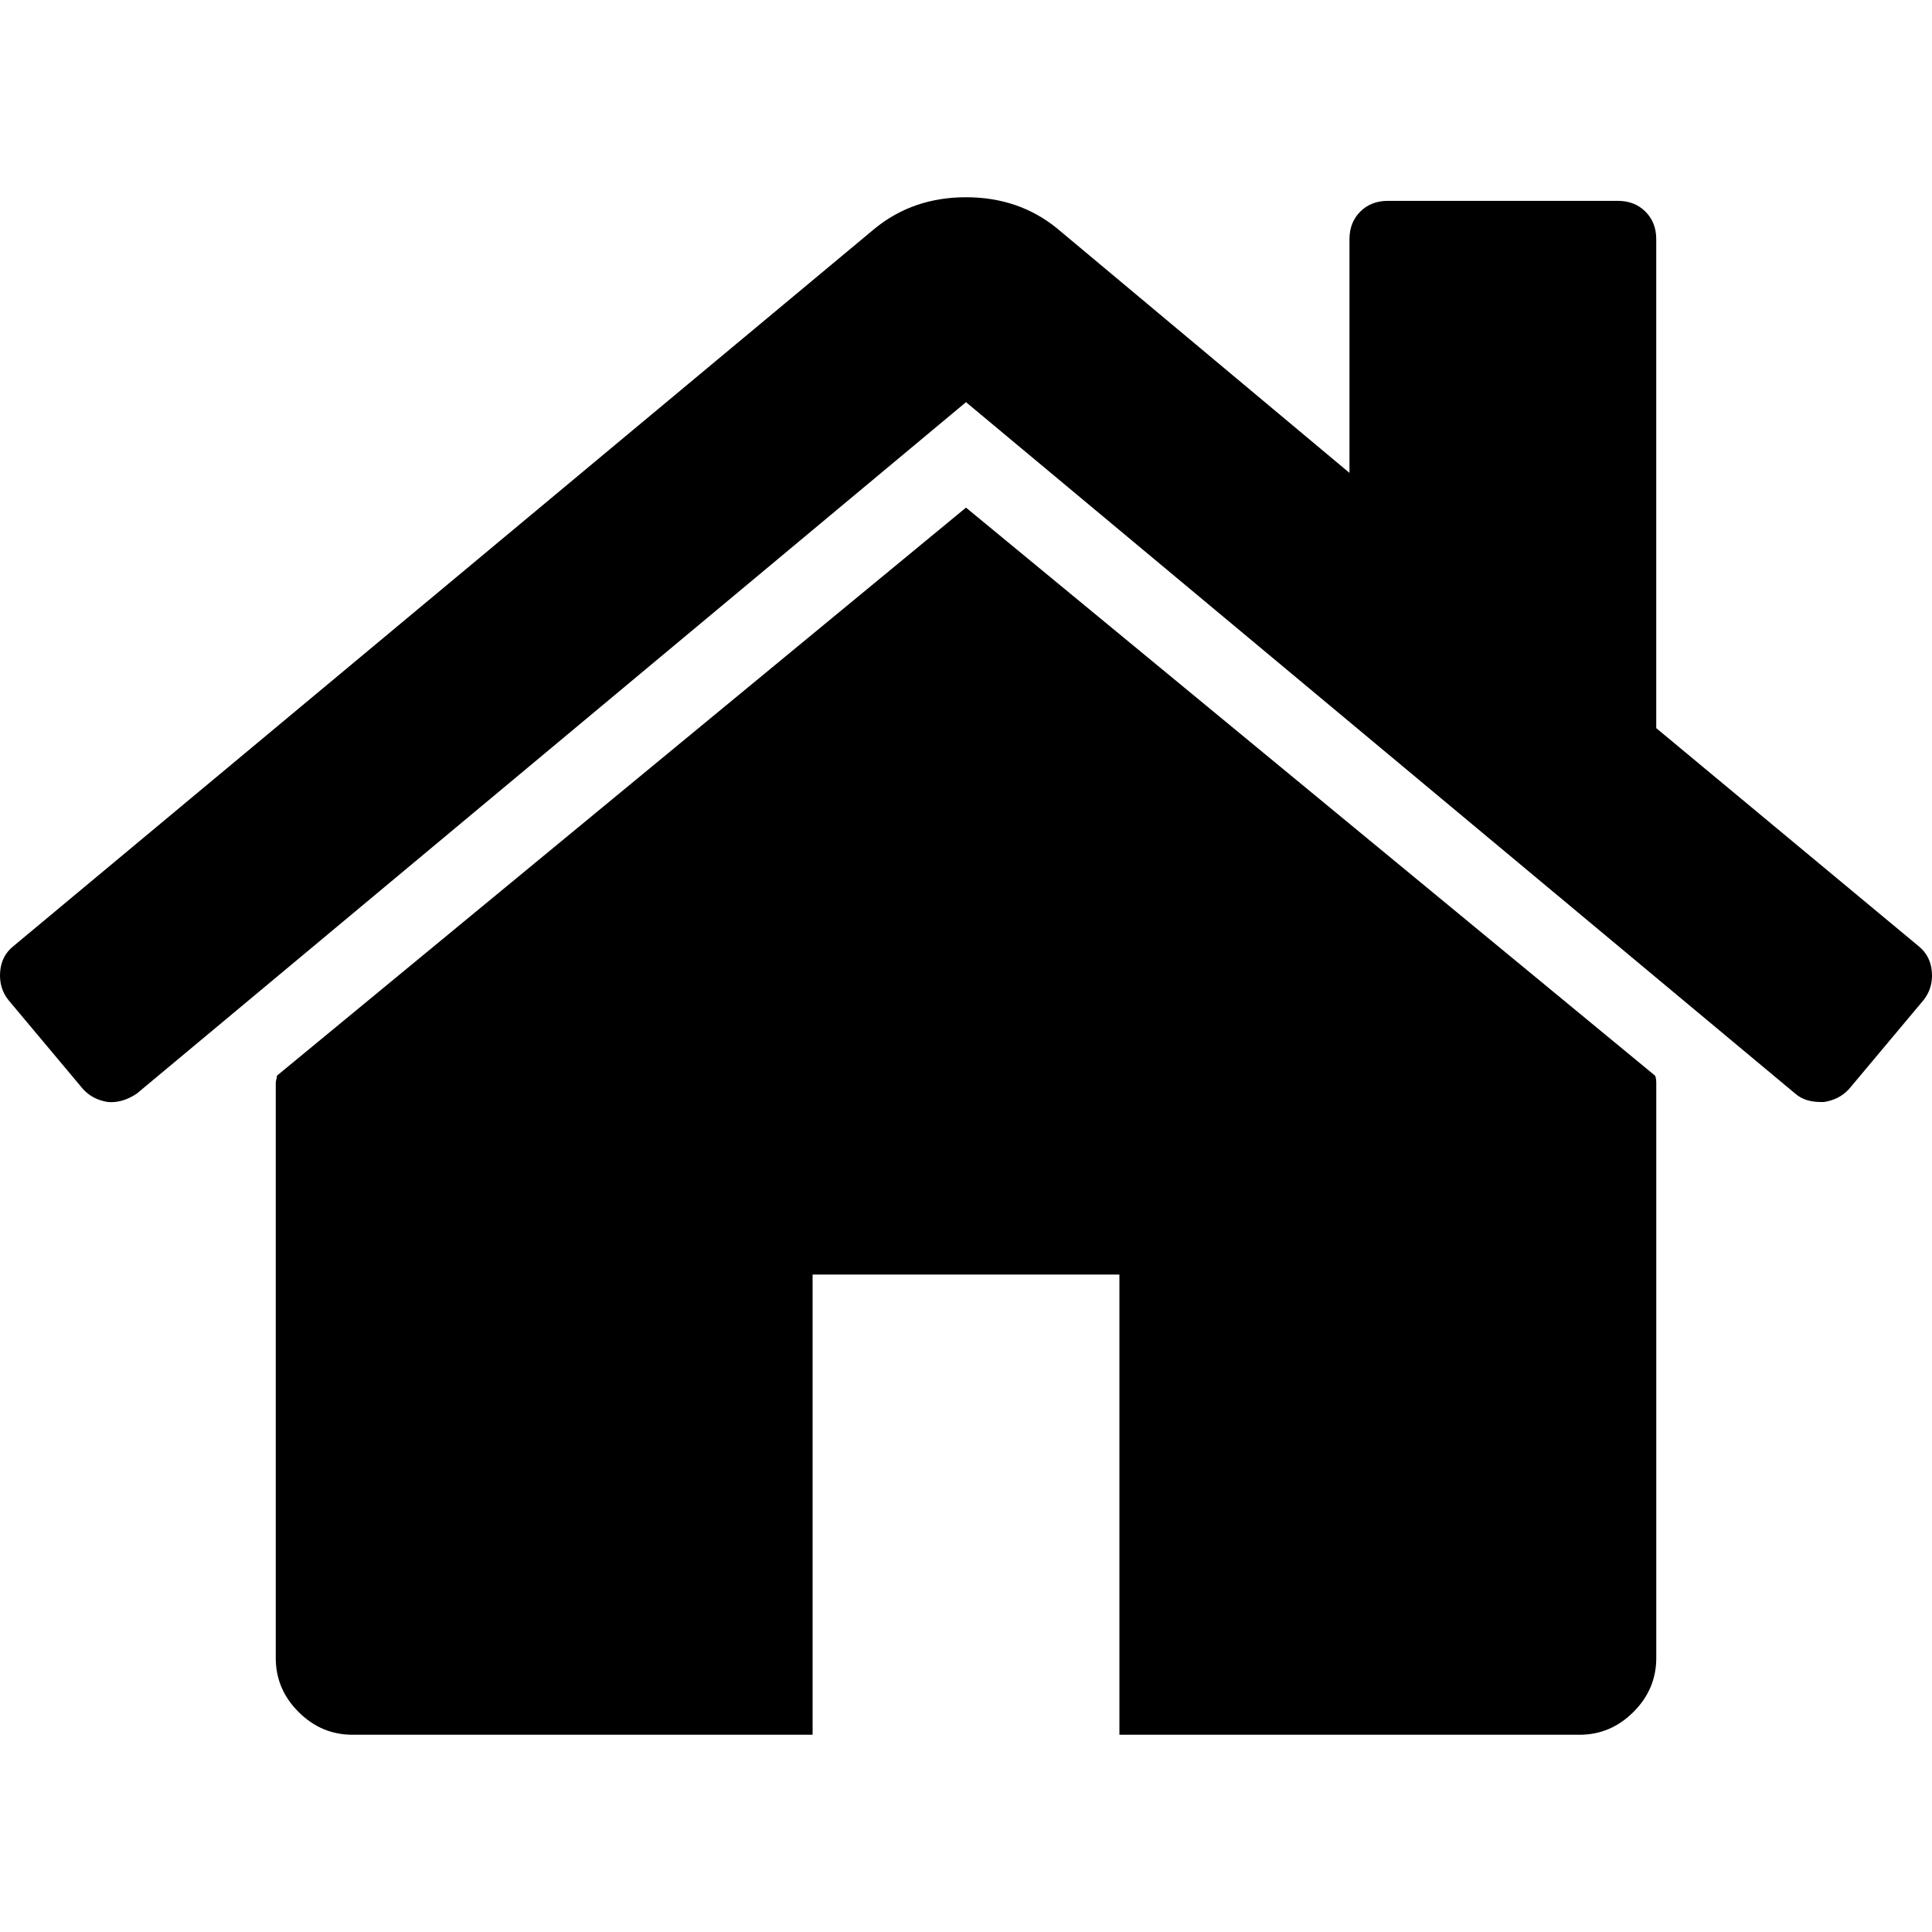
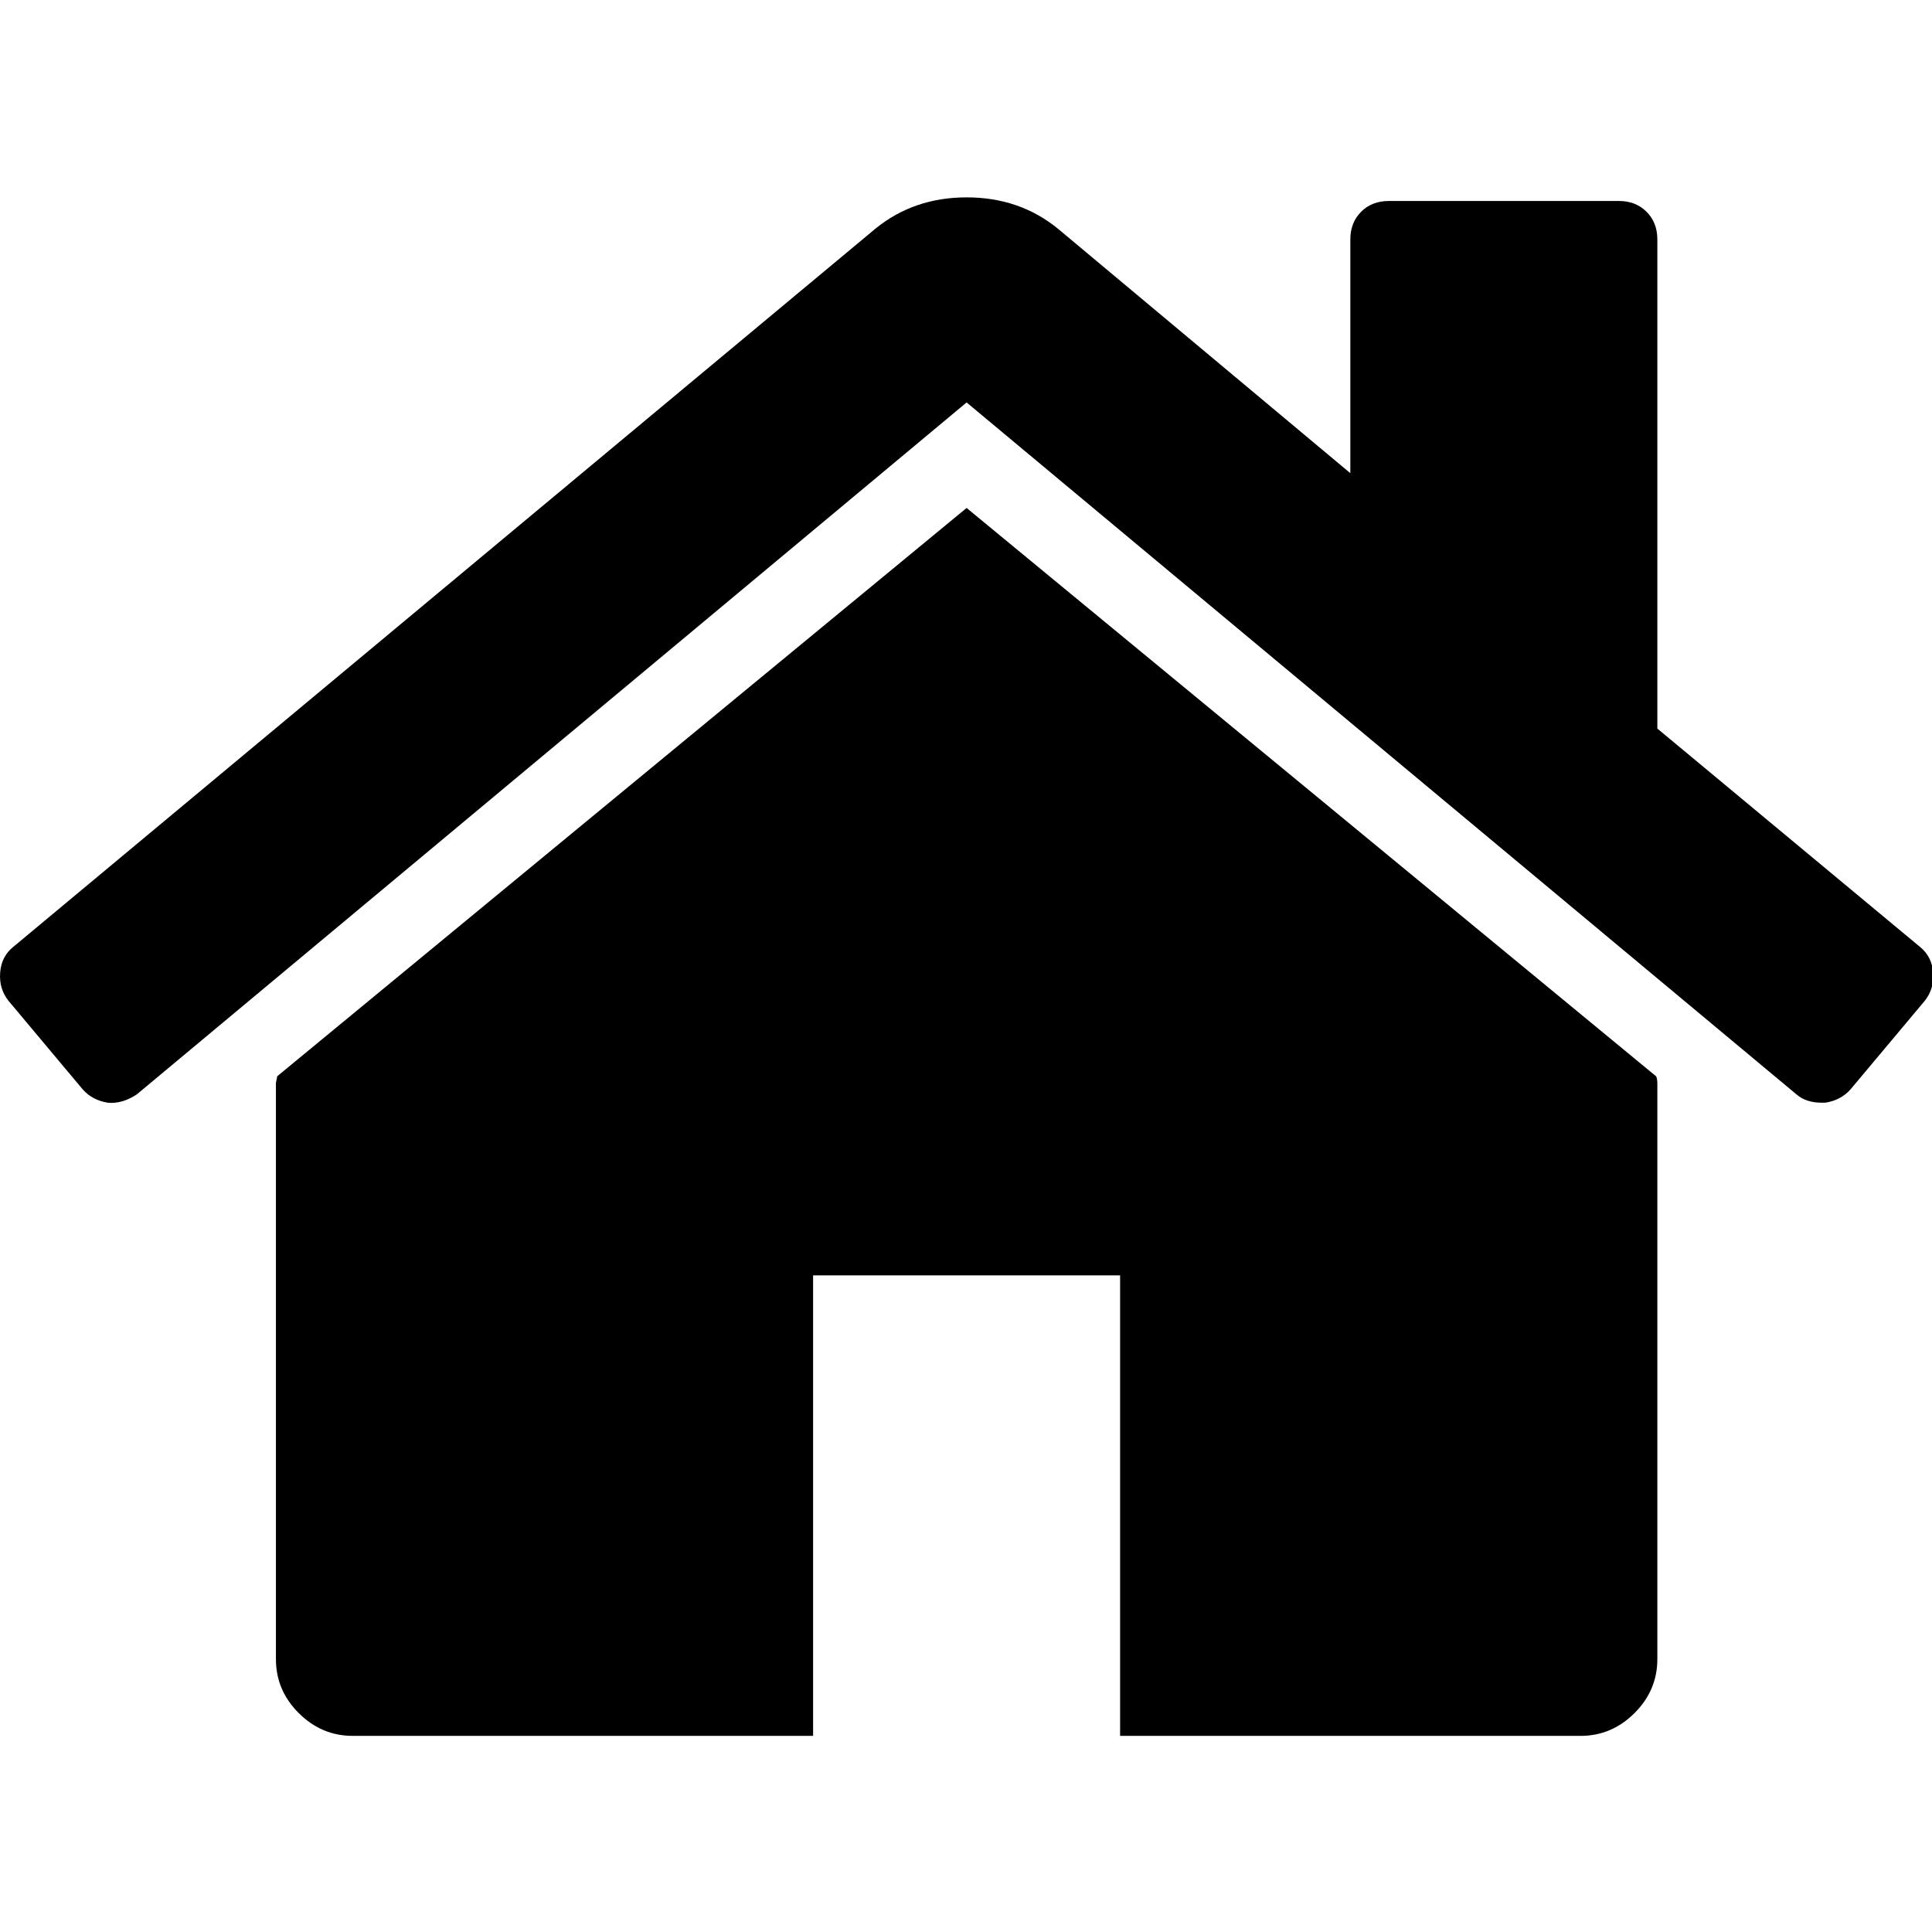
- <svg xmlns="http://www.w3.org/2000/svg" version="1.1" id="Capa_1" x="0px" y="0px" width="460.298px" height="460.297px" viewBox="0 0 460.298 460.297" style="enable-background:new 0 0 460.298 460.297;" xml:space="preserve">
-   <g>
-     <g>
-       <path d="M230.149,120.939L65.986,256.274c0,0.191-0.048,0.472-0.144,0.855c-0.094,0.38-0.144,0.656-0.144,0.852v137.041    c0,4.948,1.809,9.236,5.426,12.847c3.616,3.613,7.898,5.431,12.847,5.431h109.63V303.664h73.097v109.64h109.629    c4.948,0,9.236-1.814,12.847-5.435c3.617-3.607,5.432-7.898,5.432-12.847V257.981c0-0.76-0.104-1.334-0.288-1.707L230.149,120.939    z" />
-       <path d="M457.122,225.438L394.6,173.476V56.989c0-2.663-0.856-4.853-2.574-6.567c-1.704-1.712-3.894-2.568-6.563-2.568h-54.816    c-2.666,0-4.855,0.856-6.57,2.568c-1.711,1.714-2.566,3.905-2.566,6.567v55.673l-69.662-58.245    c-6.084-4.949-13.318-7.423-21.694-7.423c-8.375,0-15.608,2.474-21.698,7.423L3.172,225.438c-1.903,1.52-2.946,3.566-3.14,6.136    c-0.193,2.568,0.472,4.811,1.997,6.713l17.701,21.128c1.525,1.712,3.521,2.759,5.996,3.142c2.285,0.192,4.57-0.476,6.855-1.998    L230.149,95.817l197.57,164.741c1.526,1.328,3.521,1.991,5.996,1.991h0.858c2.471-0.376,4.463-1.43,5.996-3.138l17.703-21.125    c1.522-1.906,2.189-4.145,1.991-6.716C460.068,229.007,459.021,226.961,457.122,225.438z" />
-     </g>
+ <svg xmlns="http://www.w3.org/2000/svg" width="150pt" height="150pt" viewBox="0 0 150 150" version="1.1">
+   <g id="surface1">
+     <path style=" stroke:none;fill-rule:nonzero;fill:rgb(0%,0%,0%);fill-opacity:1;" d="M 75.047 39.438 L 21.516 83.566 C 21.516 83.629 21.5 83.723 21.469 83.848 C 21.441 83.969 21.422 84.059 21.422 84.125 L 21.422 128.812 C 21.422 130.426 22.012 131.824 23.191 133 C 24.371 134.18 25.77 134.773 27.383 134.773 L 63.129 134.773 L 63.129 99.02 L 86.965 99.02 L 86.965 134.773 L 122.715 134.773 C 124.328 134.773 125.727 134.18 126.906 133 C 128.086 131.824 128.676 130.426 128.676 128.812 L 128.676 84.125 C 128.676 83.875 128.641 83.688 128.582 83.566 Z M 75.047 39.438 " />
+     <path style=" stroke:none;fill-rule:nonzero;fill:rgb(0%,0%,0%);fill-opacity:1;" d="M 149.062 73.512 L 128.676 56.566 L 128.676 18.582 C 128.676 17.715 128.395 17 127.836 16.441 C 127.277 15.883 126.566 15.605 125.695 15.605 L 107.82 15.605 C 106.949 15.605 106.238 15.883 105.676 16.441 C 105.121 17 104.84 17.715 104.84 18.582 L 104.84 36.738 L 82.125 17.746 C 80.141 16.133 77.781 15.324 75.051 15.324 C 72.32 15.324 69.961 16.133 67.977 17.746 L 1.035 73.512 C 0.414 74.008 0.074 74.676 0.012 75.512 C -0.051 76.352 0.164 77.082 0.66 77.703 L 6.434 84.594 C 6.93 85.148 7.582 85.492 8.391 85.617 C 9.133 85.68 9.879 85.461 10.625 84.965 L 75.047 31.246 L 139.473 84.965 C 139.973 85.398 140.621 85.613 141.43 85.613 L 141.707 85.613 C 142.516 85.492 143.164 85.148 143.664 84.59 L 149.438 77.703 C 149.934 77.082 150.148 76.352 150.086 75.512 C 150.023 74.676 149.68 74.008 149.062 73.512 Z M 149.062 73.512 " />
  </g>
-   <g>
- </g>
-   <g>
- </g>
-   <g>
- </g>
-   <g>
- </g>
-   <g>
- </g>
-   <g>
- </g>
-   <g>
- </g>
-   <g>
- </g>
-   <g>
- </g>
-   <g>
- </g>
-   <g>
- </g>
-   <g>
- </g>
-   <g>
- </g>
-   <g>
- </g>
-   <g>
- </g>
</svg>
